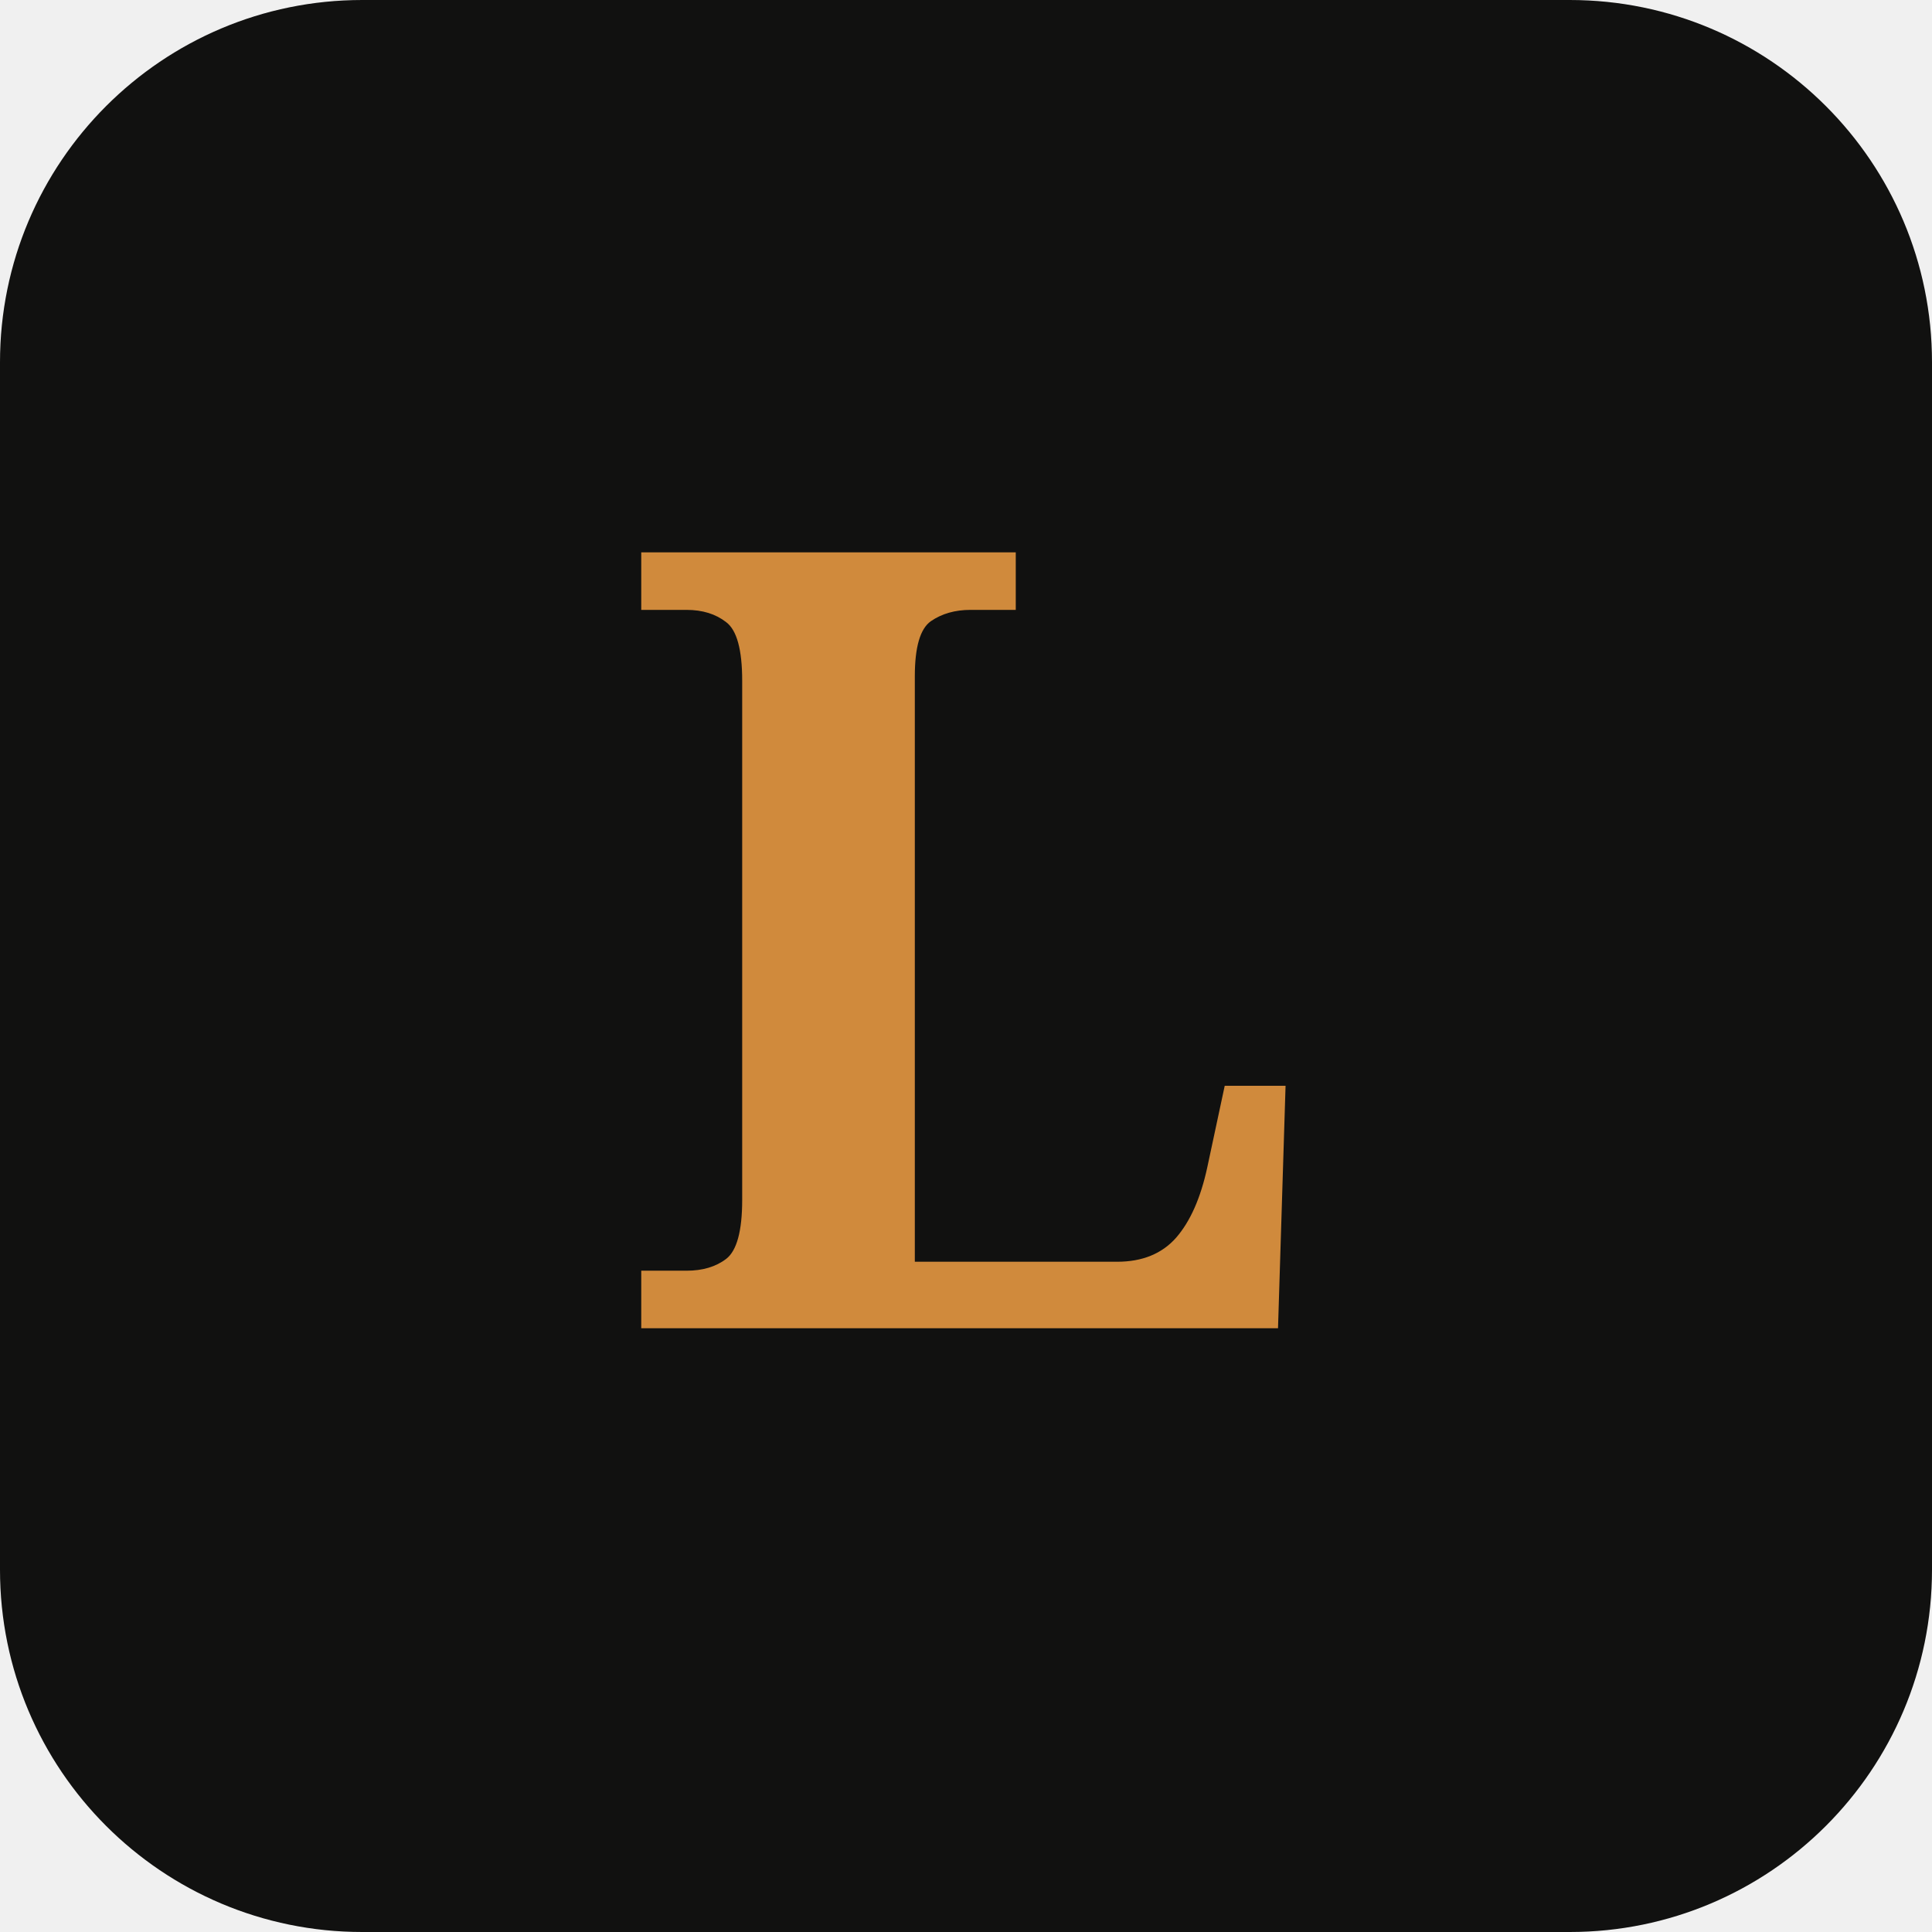
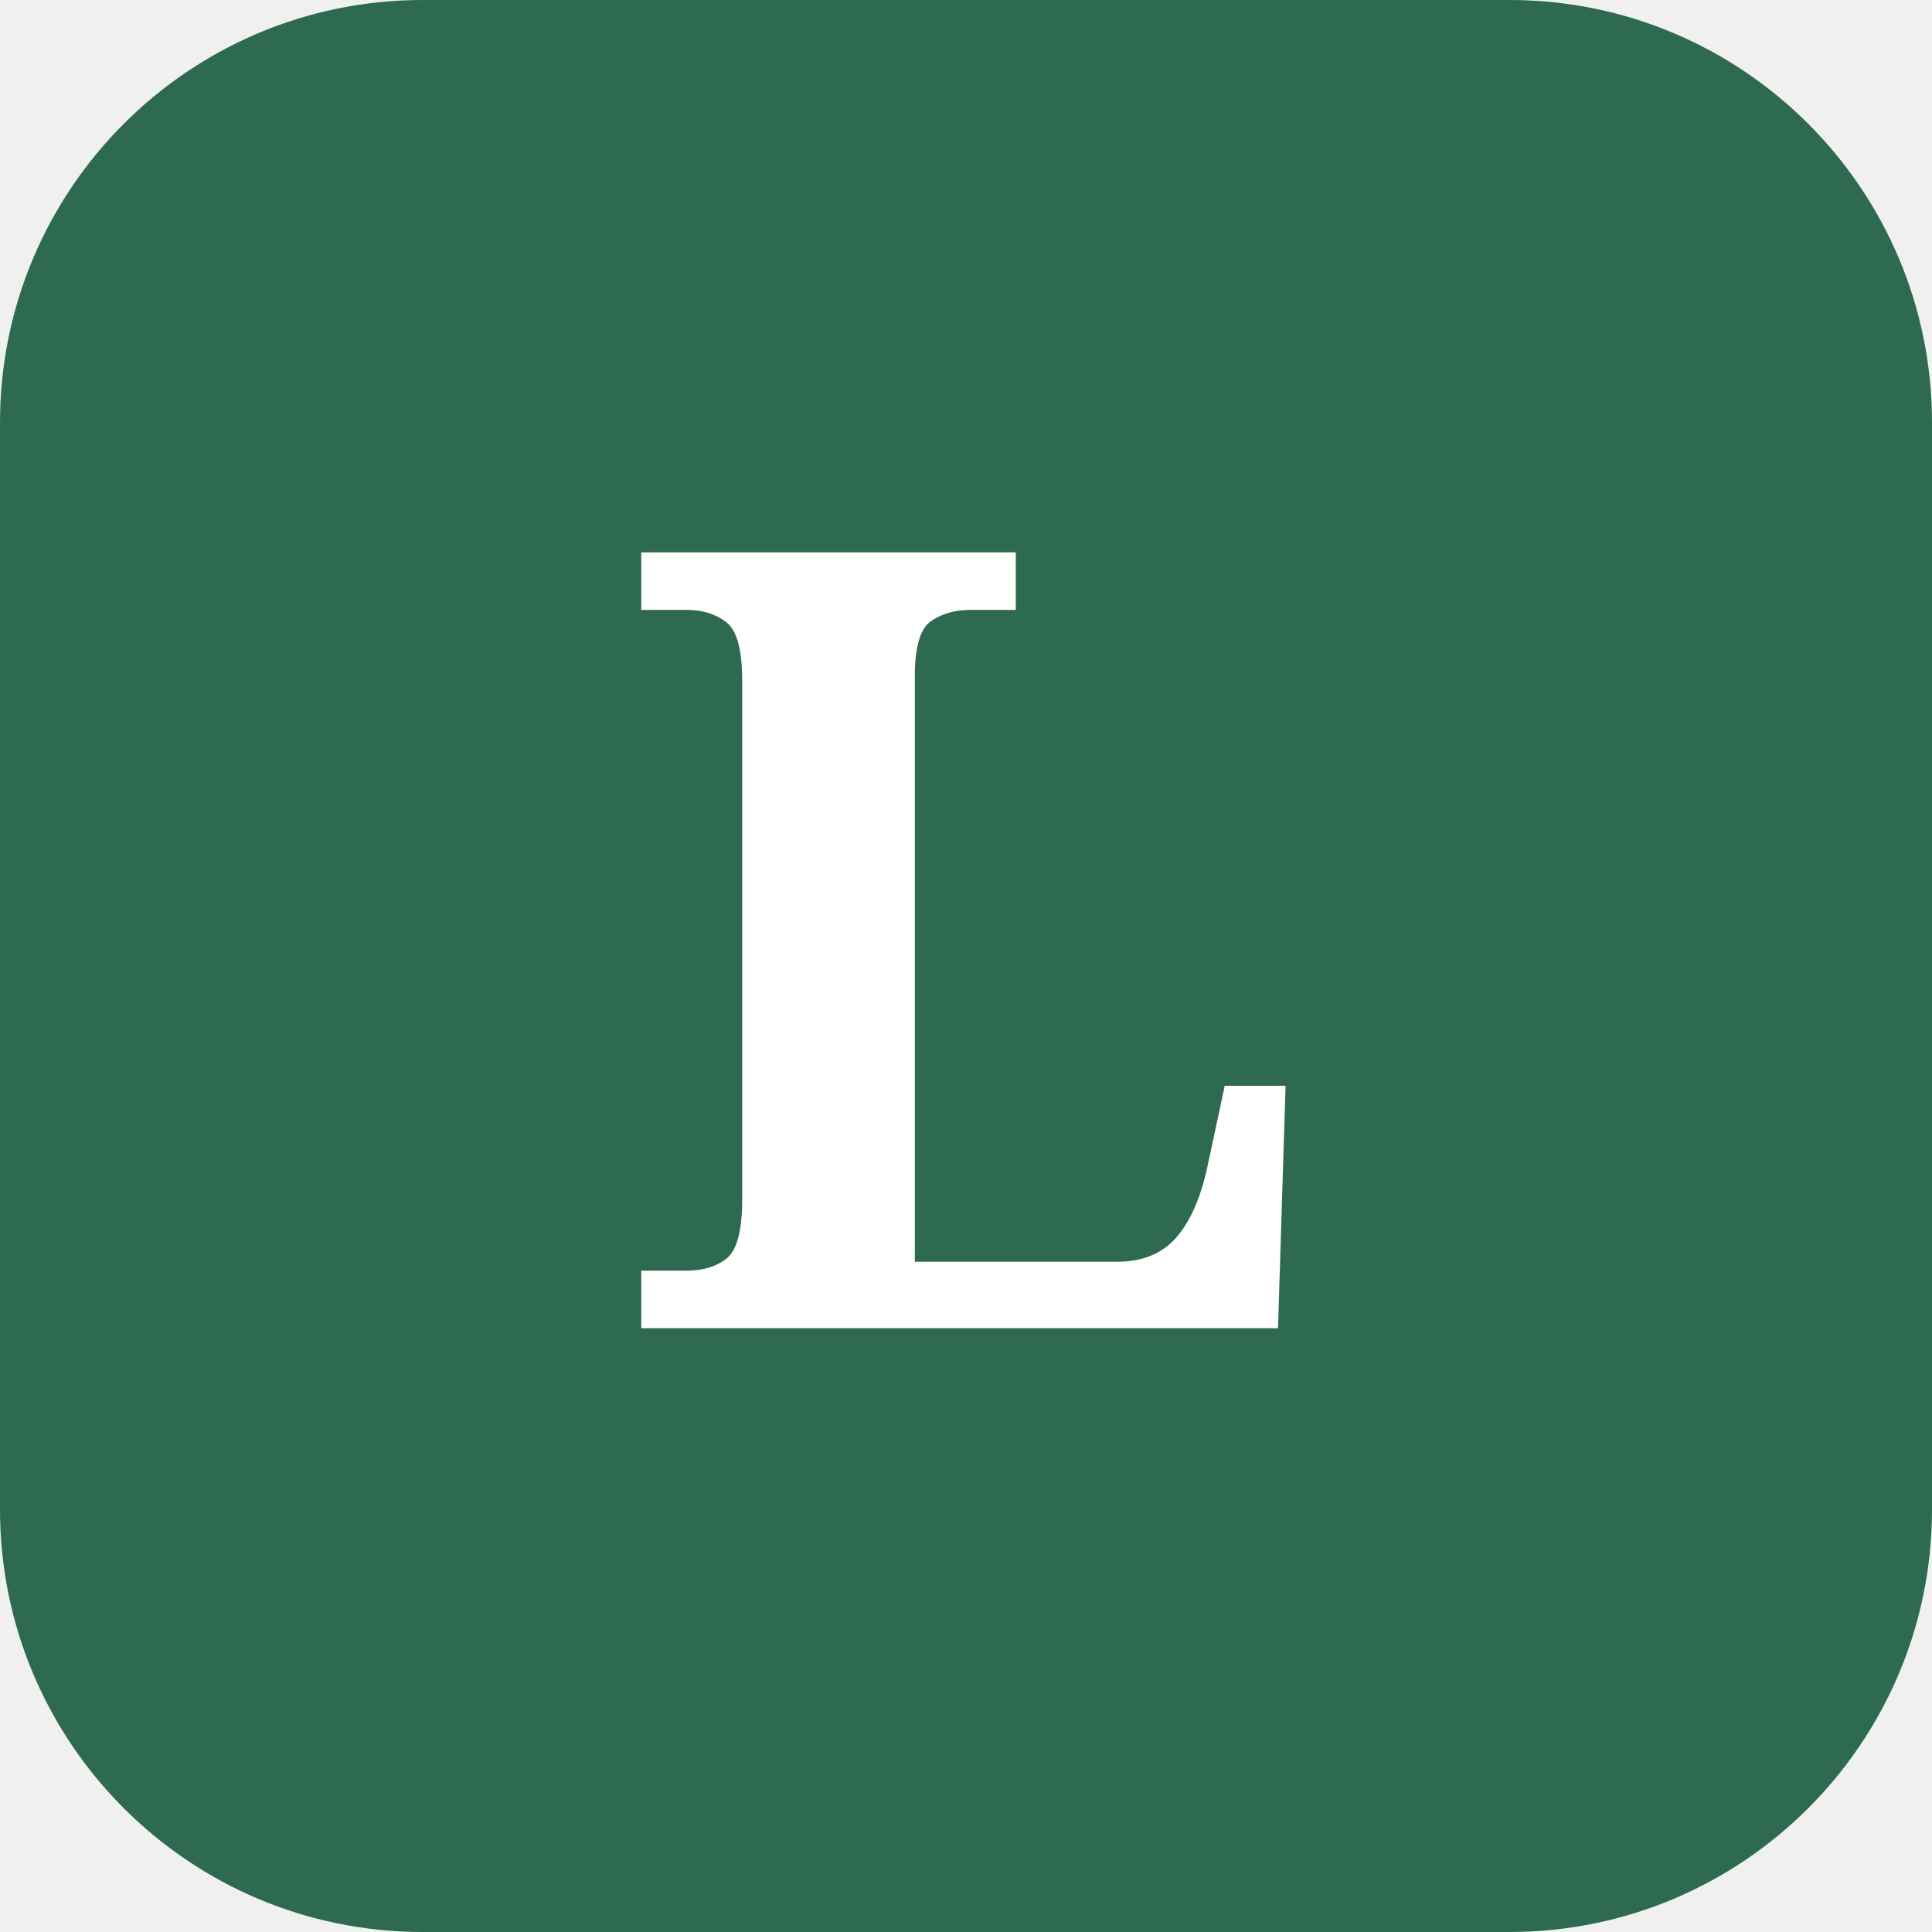
<svg xmlns="http://www.w3.org/2000/svg" viewBox="0 0 64 64">
-   <rect width="64" height="64" rx="12" fill="#111110" />
-   <text x="32" y="44" text-anchor="middle" font-family="Georgia,serif" font-size="36" font-weight="700" fill="#d08a3c">L</text>
+   <rect width="64" height="64" rx="14" fill="#2d6a4f" />
+   <text x="32" y="44" text-anchor="middle" font-family="Georgia,serif" font-size="36" font-weight="700" fill="#ffffff">L</text>
</svg>
